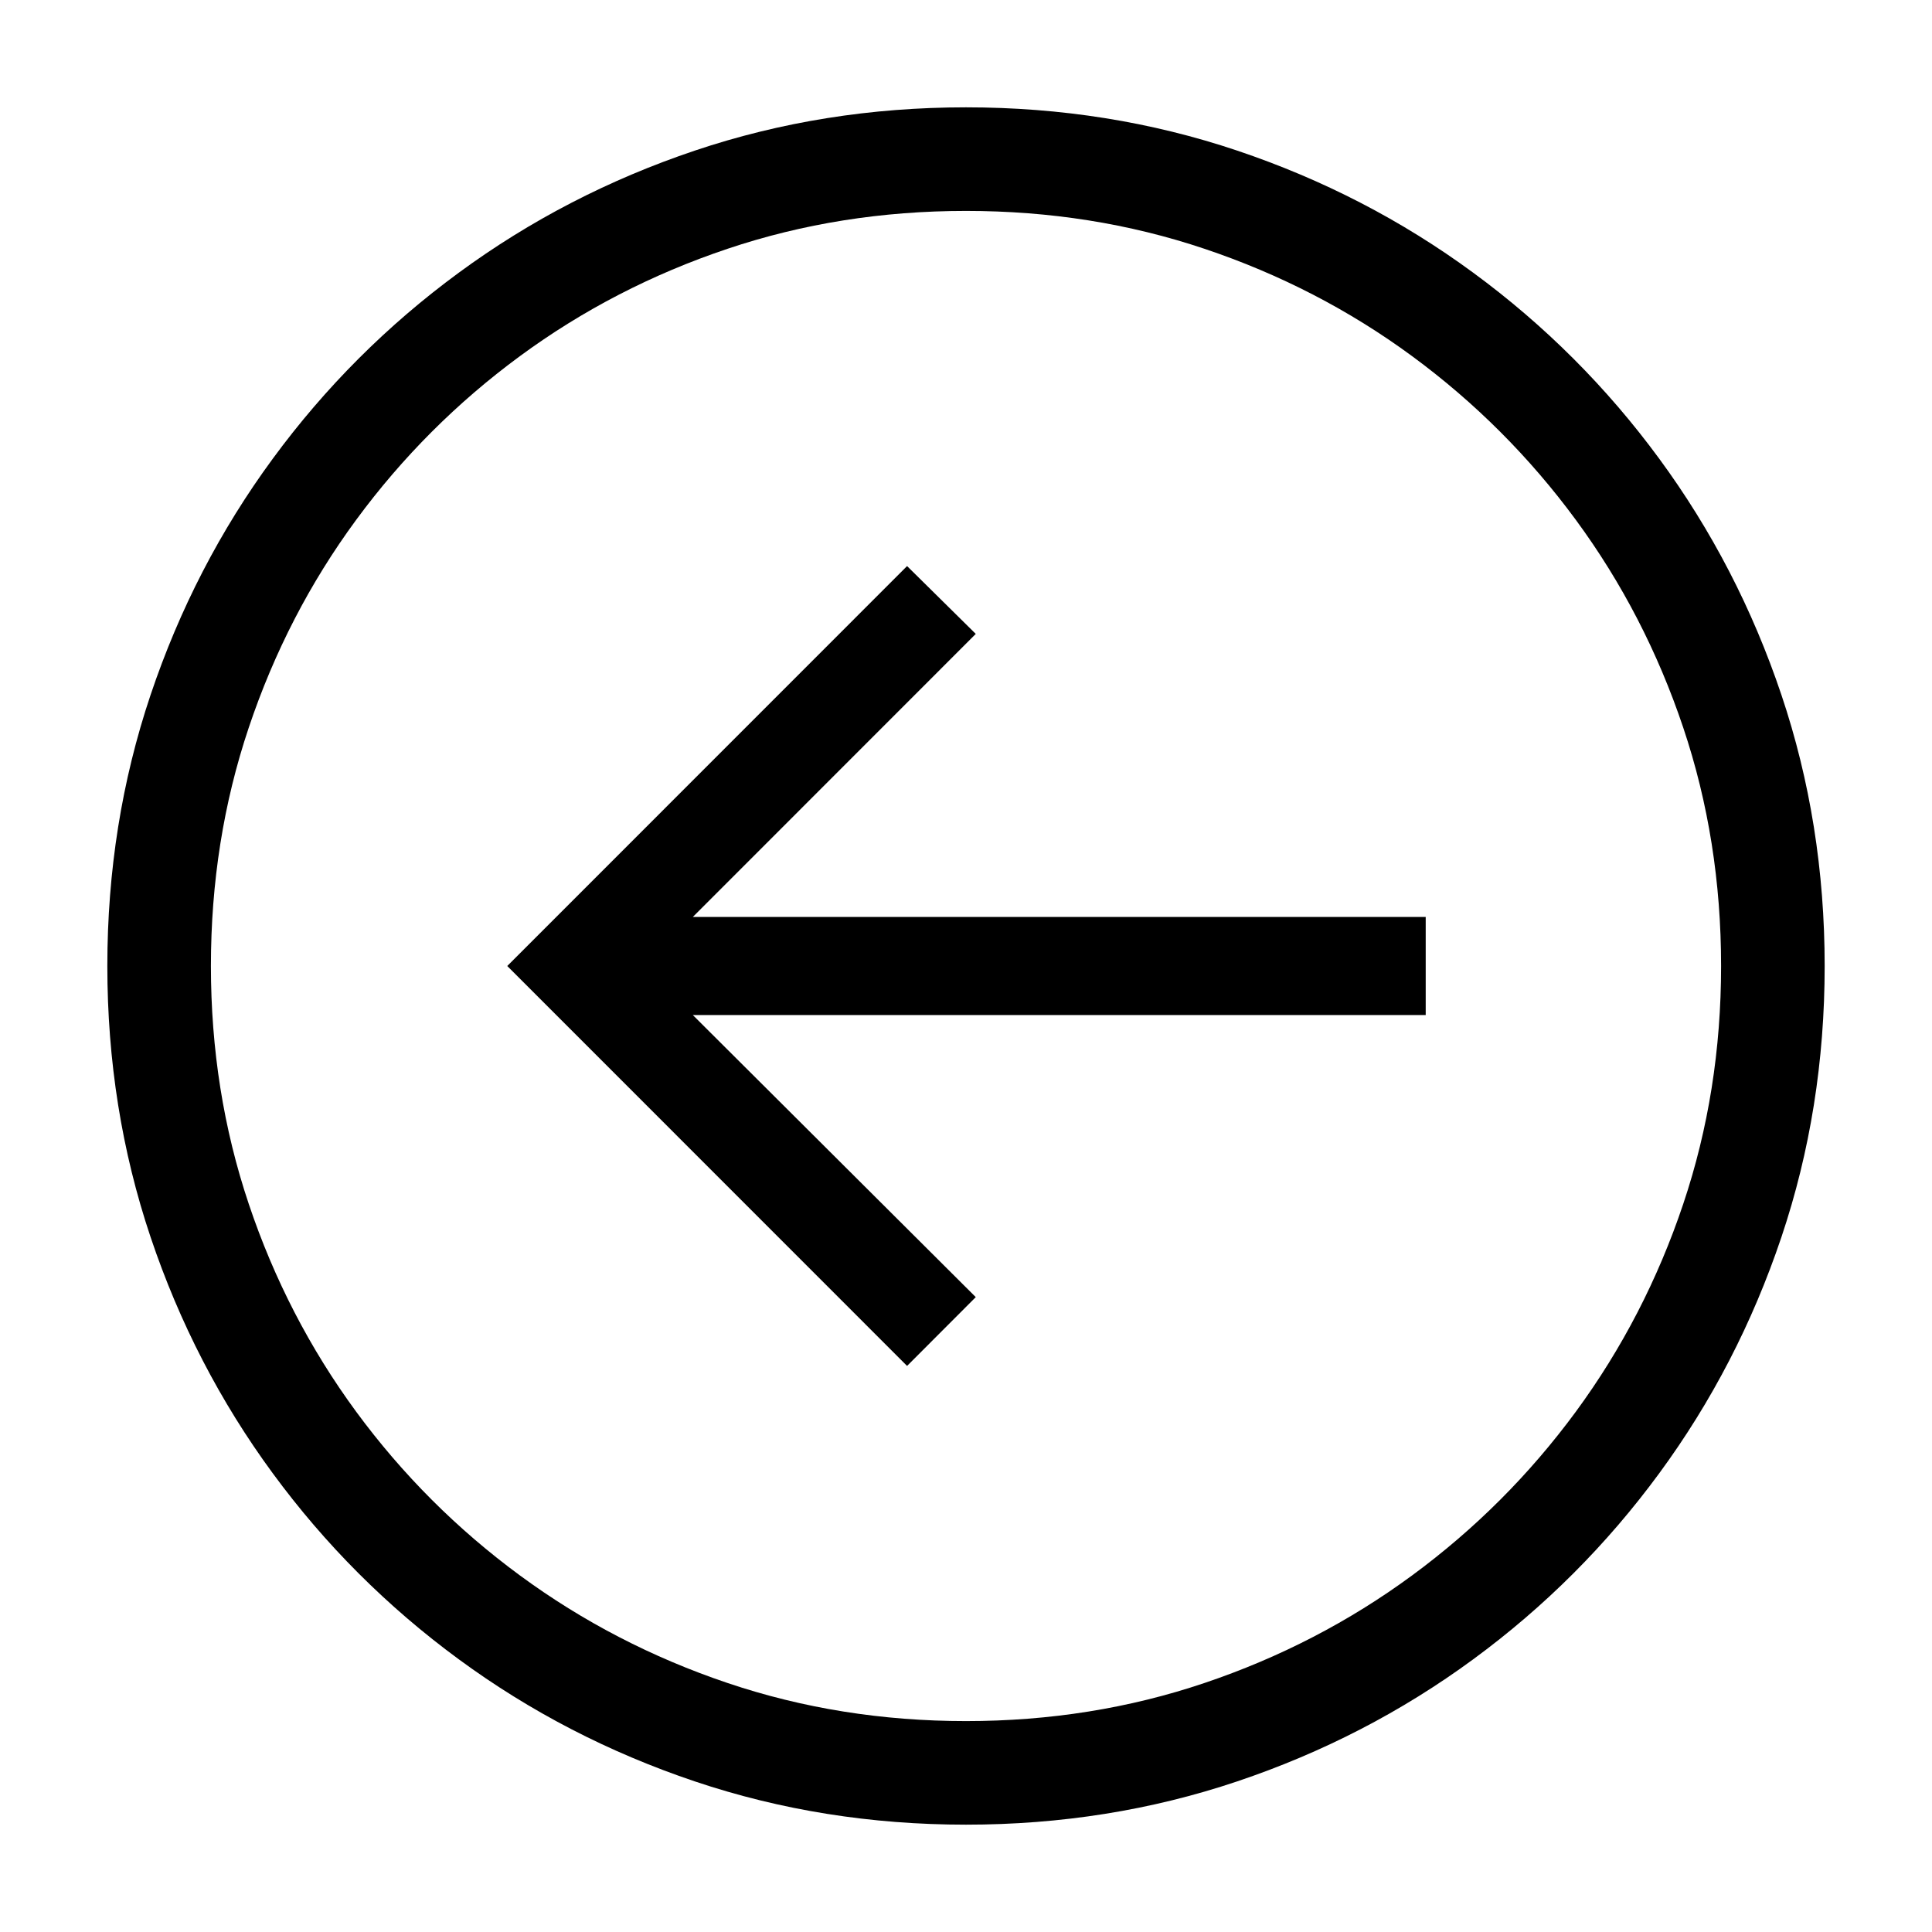
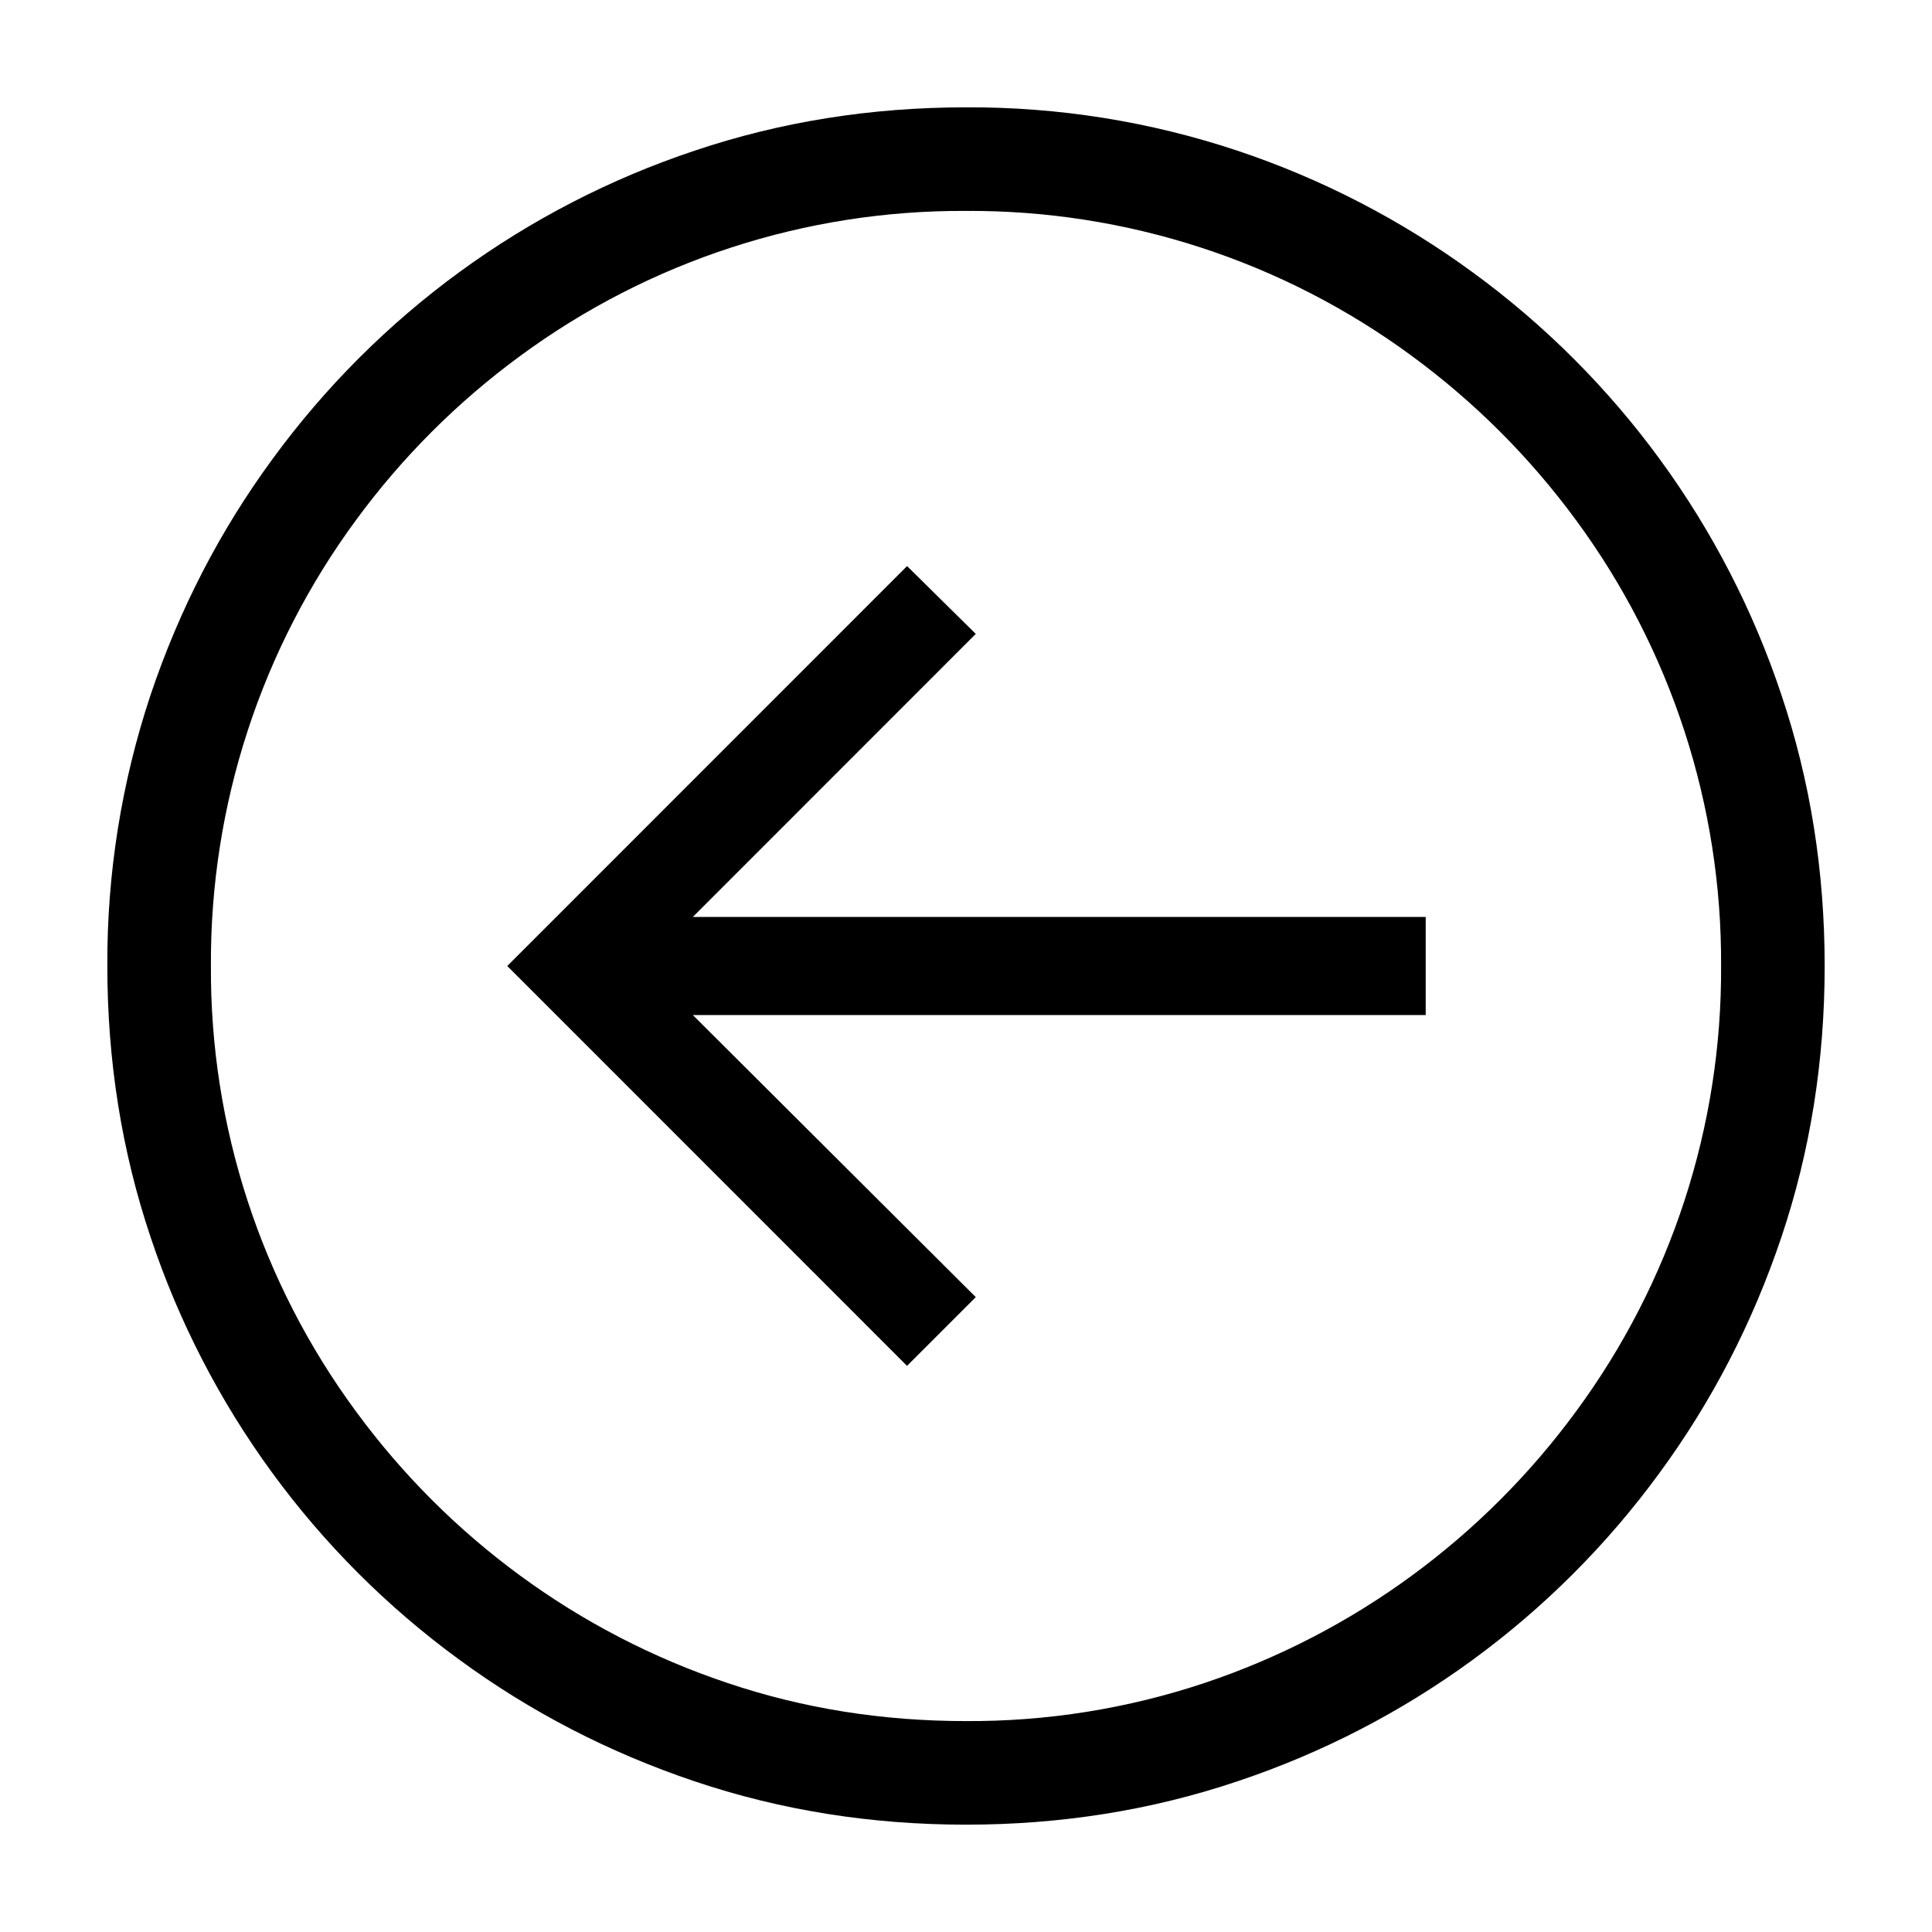
- <svg xmlns="http://www.w3.org/2000/svg" viewBox="0 0 18 18" version="1.1">
-   <g id="icon/left-arrow" stroke="none" stroke-width="1" fill="none" fill-rule="evenodd">
-     <path d="M9,17 C9.884,17 10.726,16.866 11.526,16.597 C12.326,16.328 13.059,15.949 13.726,15.459 C14.392,14.97 14.97,14.392 15.459,13.726 C15.949,13.059 16.328,12.326 16.597,11.526 C16.866,10.726 17,9.884 17,9 C17,8.116 16.866,7.274 16.597,6.474 C16.328,5.674 15.949,4.941 15.459,4.274 C14.97,3.608 14.392,3.03 13.726,2.541 C13.059,2.051 12.326,1.672 11.526,1.403 C10.726,1.134 9.884,1 9,1 C8.116,1 7.274,1.134 6.474,1.403 C5.674,1.672 4.941,2.051 4.274,2.541 C3.608,3.03 3.03,3.608 2.541,4.274 C2.051,4.941 1.672,5.674 1.403,6.474 C1.134,7.274 1,8.116 1,9 C1,9.884 1.134,10.726 1.403,11.526 C1.672,12.326 2.051,13.059 2.541,13.726 C3.03,14.392 3.608,14.97 4.274,15.459 C4.941,15.949 5.674,16.328 6.474,16.597 C7.274,16.866 8.116,17 9,17 Z M9,16.035 C8.221,16.035 7.48,15.917 6.778,15.68 C6.075,15.443 5.43,15.109 4.844,14.678 C4.258,14.247 3.749,13.738 3.318,13.152 C2.887,12.565 2.554,11.921 2.318,11.218 C2.082,10.516 1.965,9.776 1.965,9 C1.965,8.221 2.082,7.48 2.318,6.778 C2.554,6.075 2.887,5.43 3.318,4.844 C3.749,4.258 4.258,3.749 4.844,3.318 C5.43,2.887 6.075,2.554 6.778,2.318 C7.48,2.082 8.221,1.965 9,1.965 C9.779,1.965 10.52,2.082 11.222,2.318 C11.925,2.554 12.57,2.887 13.156,3.318 C13.742,3.749 14.251,4.258 14.682,4.844 C15.113,5.43 15.446,6.075 15.682,6.778 C15.918,7.48 16.035,8.221 16.035,9 C16.035,9.776 15.918,10.516 15.682,11.218 C15.446,11.921 15.113,12.565 14.682,13.152 C14.251,13.738 13.742,14.247 13.156,14.678 C12.57,15.109 11.925,15.443 11.222,15.68 C10.52,15.917 9.779,16.035 9,16.035 Z M8.451,12.726 L9.091,12.085 L6.455,9.457 L13.283,9.457 L13.283,8.543 L6.455,8.543 L9.091,5.906 L8.451,5.274 L4.726,9 L8.451,12.726 Z" id="" fill="#000000" fill-rule="nonzero" />
-   </g>
+ <svg xmlns="http://www.w3.org/2000/svg" viewBox="0 0 18 18">
+   <path d="M9 17c.884 0 1.726-.134 2.526-.403a8.005 8.005 0 0 0 3.933-2.871c.49-.667.869-1.4 1.138-2.2.269-.8.403-1.642.403-2.526 0-.884-.134-1.726-.403-2.526a8.005 8.005 0 0 0-2.871-3.933 8.005 8.005 0 0 0-2.2-1.138A7.873 7.873 0 0 0 9 1c-.884 0-1.726.134-2.526.403a8.005 8.005 0 0 0-3.933 2.871c-.49.667-.869 1.4-1.138 2.2A7.873 7.873 0 0 0 1 9c0 .884.134 1.726.403 2.526a8.005 8.005 0 0 0 2.871 3.933c.667.49 1.4.869 2.2 1.138.8.269 1.642.403 2.526.403Zm0-.965c-.779 0-1.52-.118-2.222-.355a7.042 7.042 0 0 1-1.934-1.002 7.113 7.113 0 0 1-1.526-1.526A6.931 6.931 0 0 1 1.965 9a6.944 6.944 0 0 1 1.353-4.156 7.113 7.113 0 0 1 1.526-1.526A6.944 6.944 0 0 1 9 1.965a6.944 6.944 0 0 1 4.156 1.353c.586.431 1.095.94 1.526 1.526A6.944 6.944 0 0 1 16.035 9a6.931 6.931 0 0 1-1.353 4.152 7.113 7.113 0 0 1-1.526 1.526 7.042 7.042 0 0 1-1.934 1.002A6.907 6.907 0 0 1 9 16.035Zm-.549-3.31.64-.64-2.636-2.628h6.828v-.914H6.455l2.636-2.637-.64-.632L4.726 9l3.725 3.726Z" fill="#000" fill-rule="nonzero" />
</svg>
